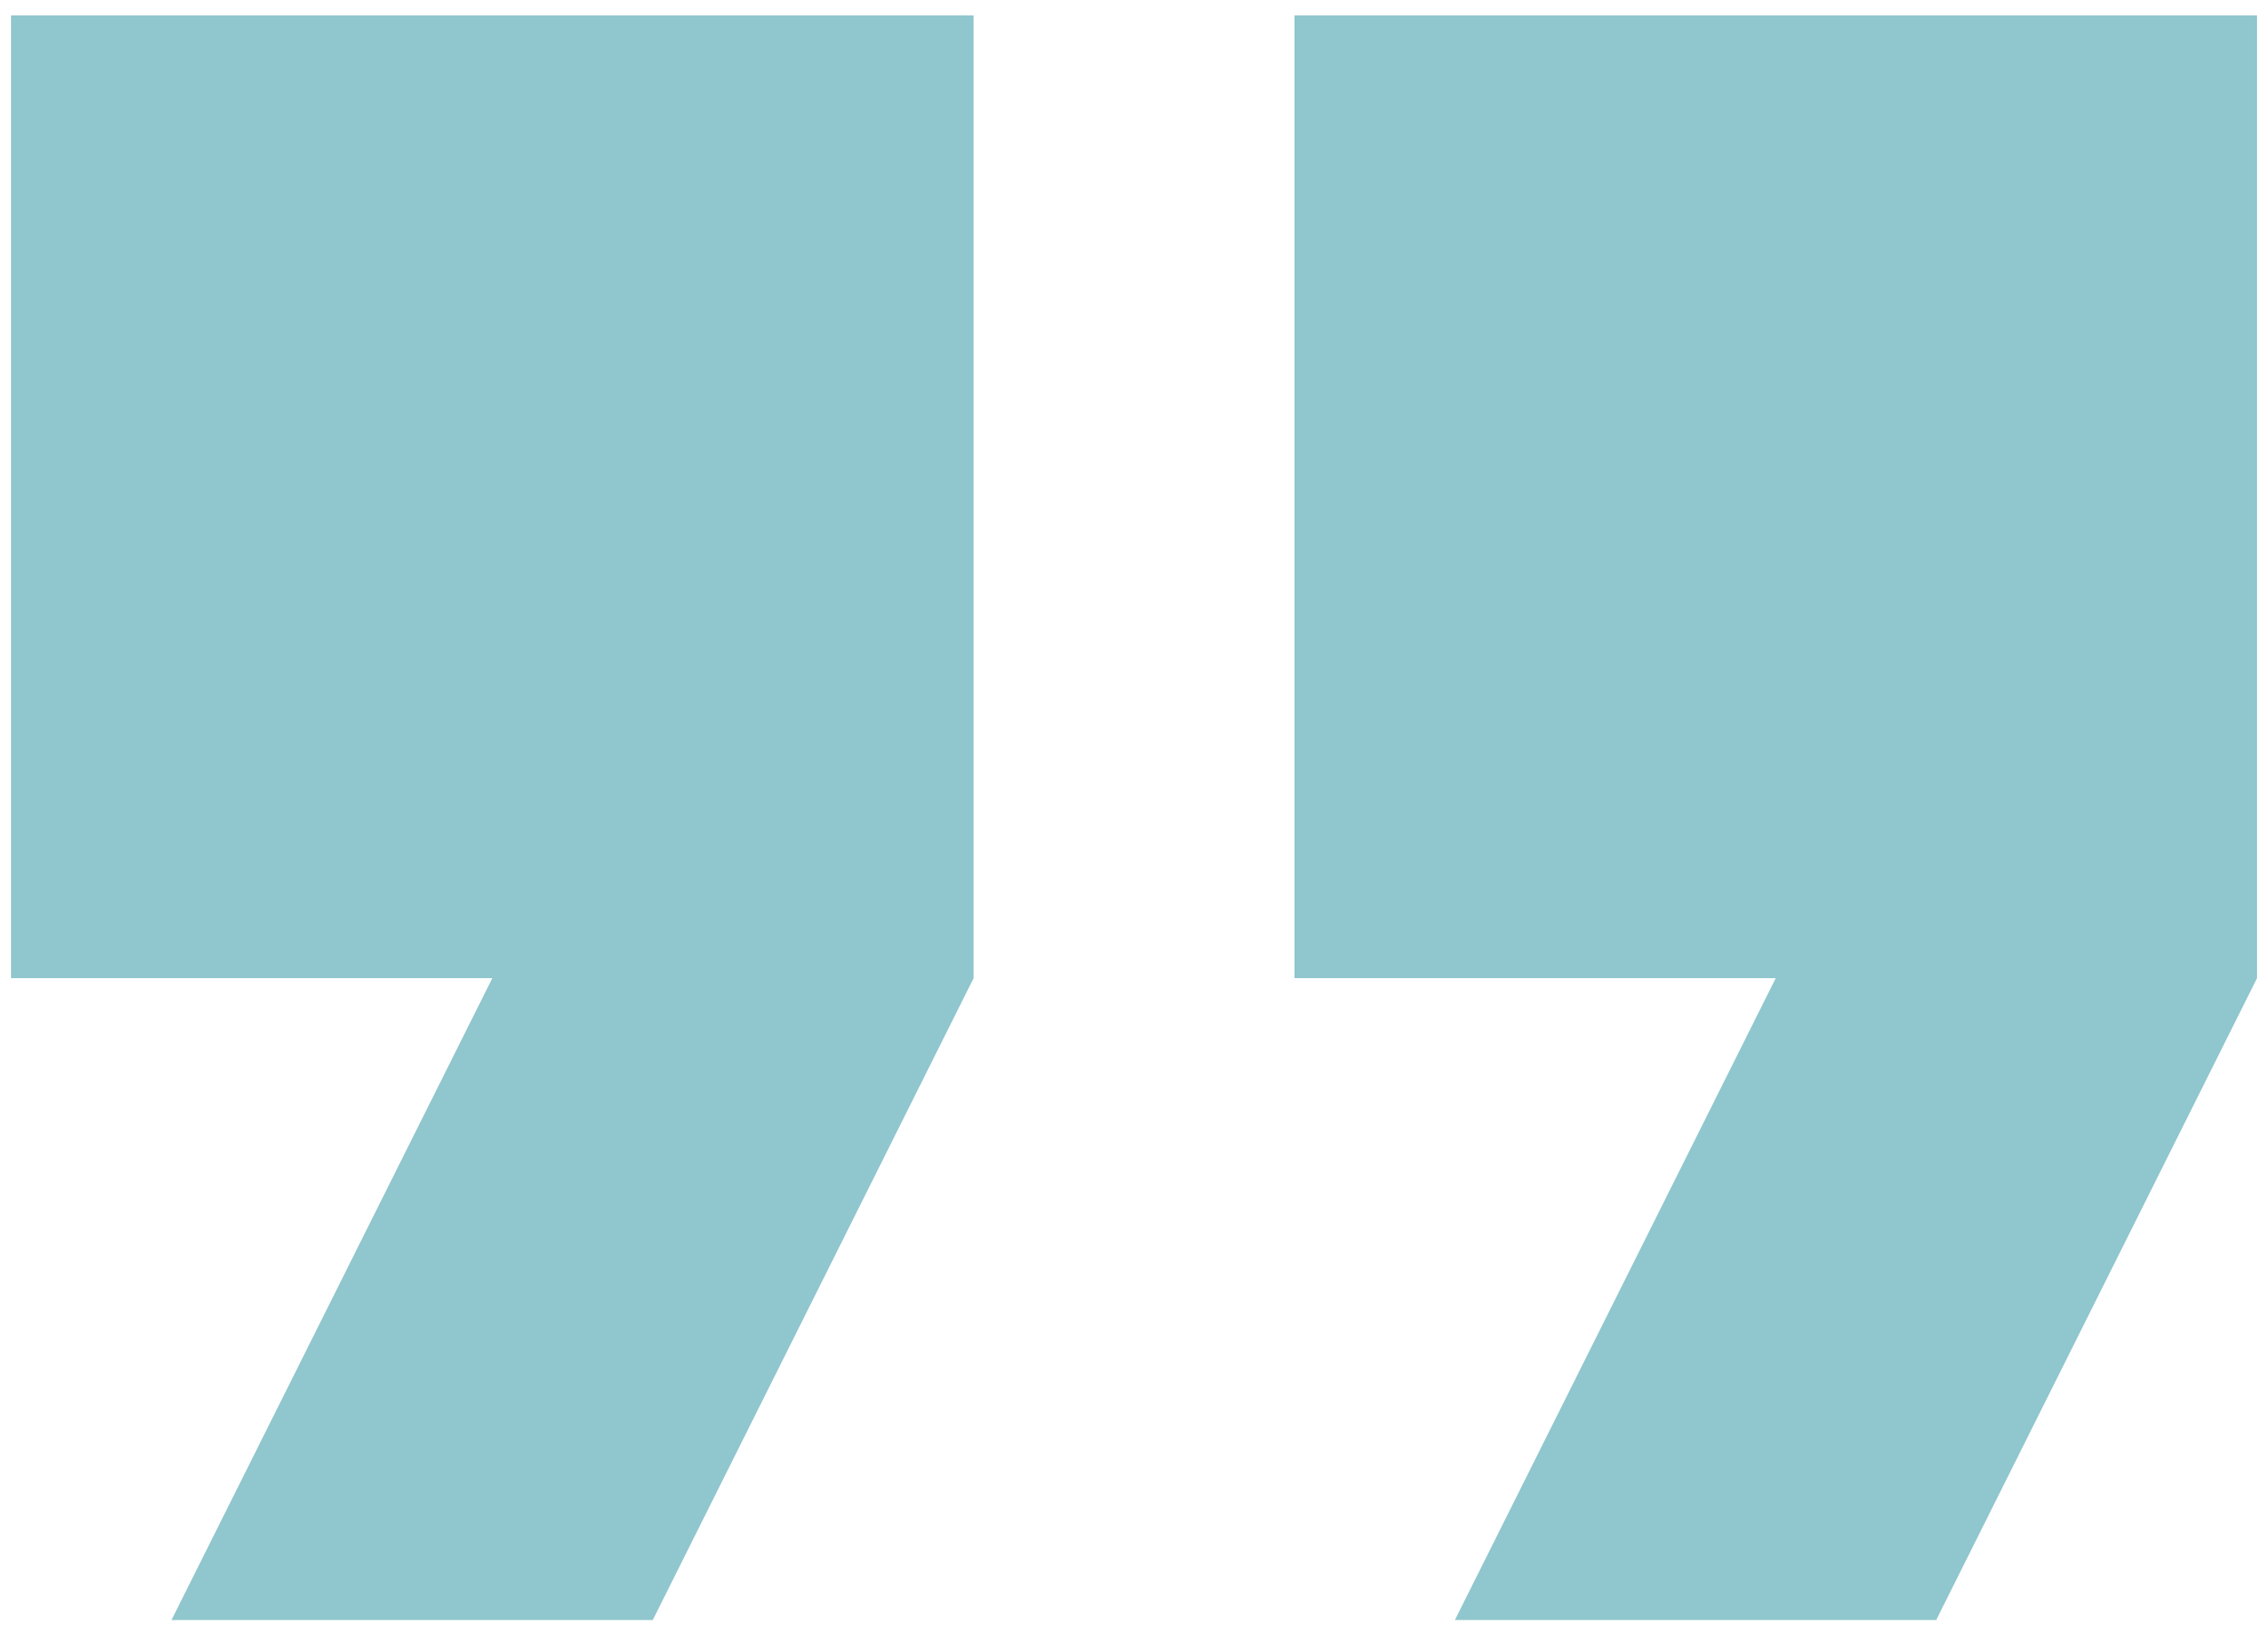
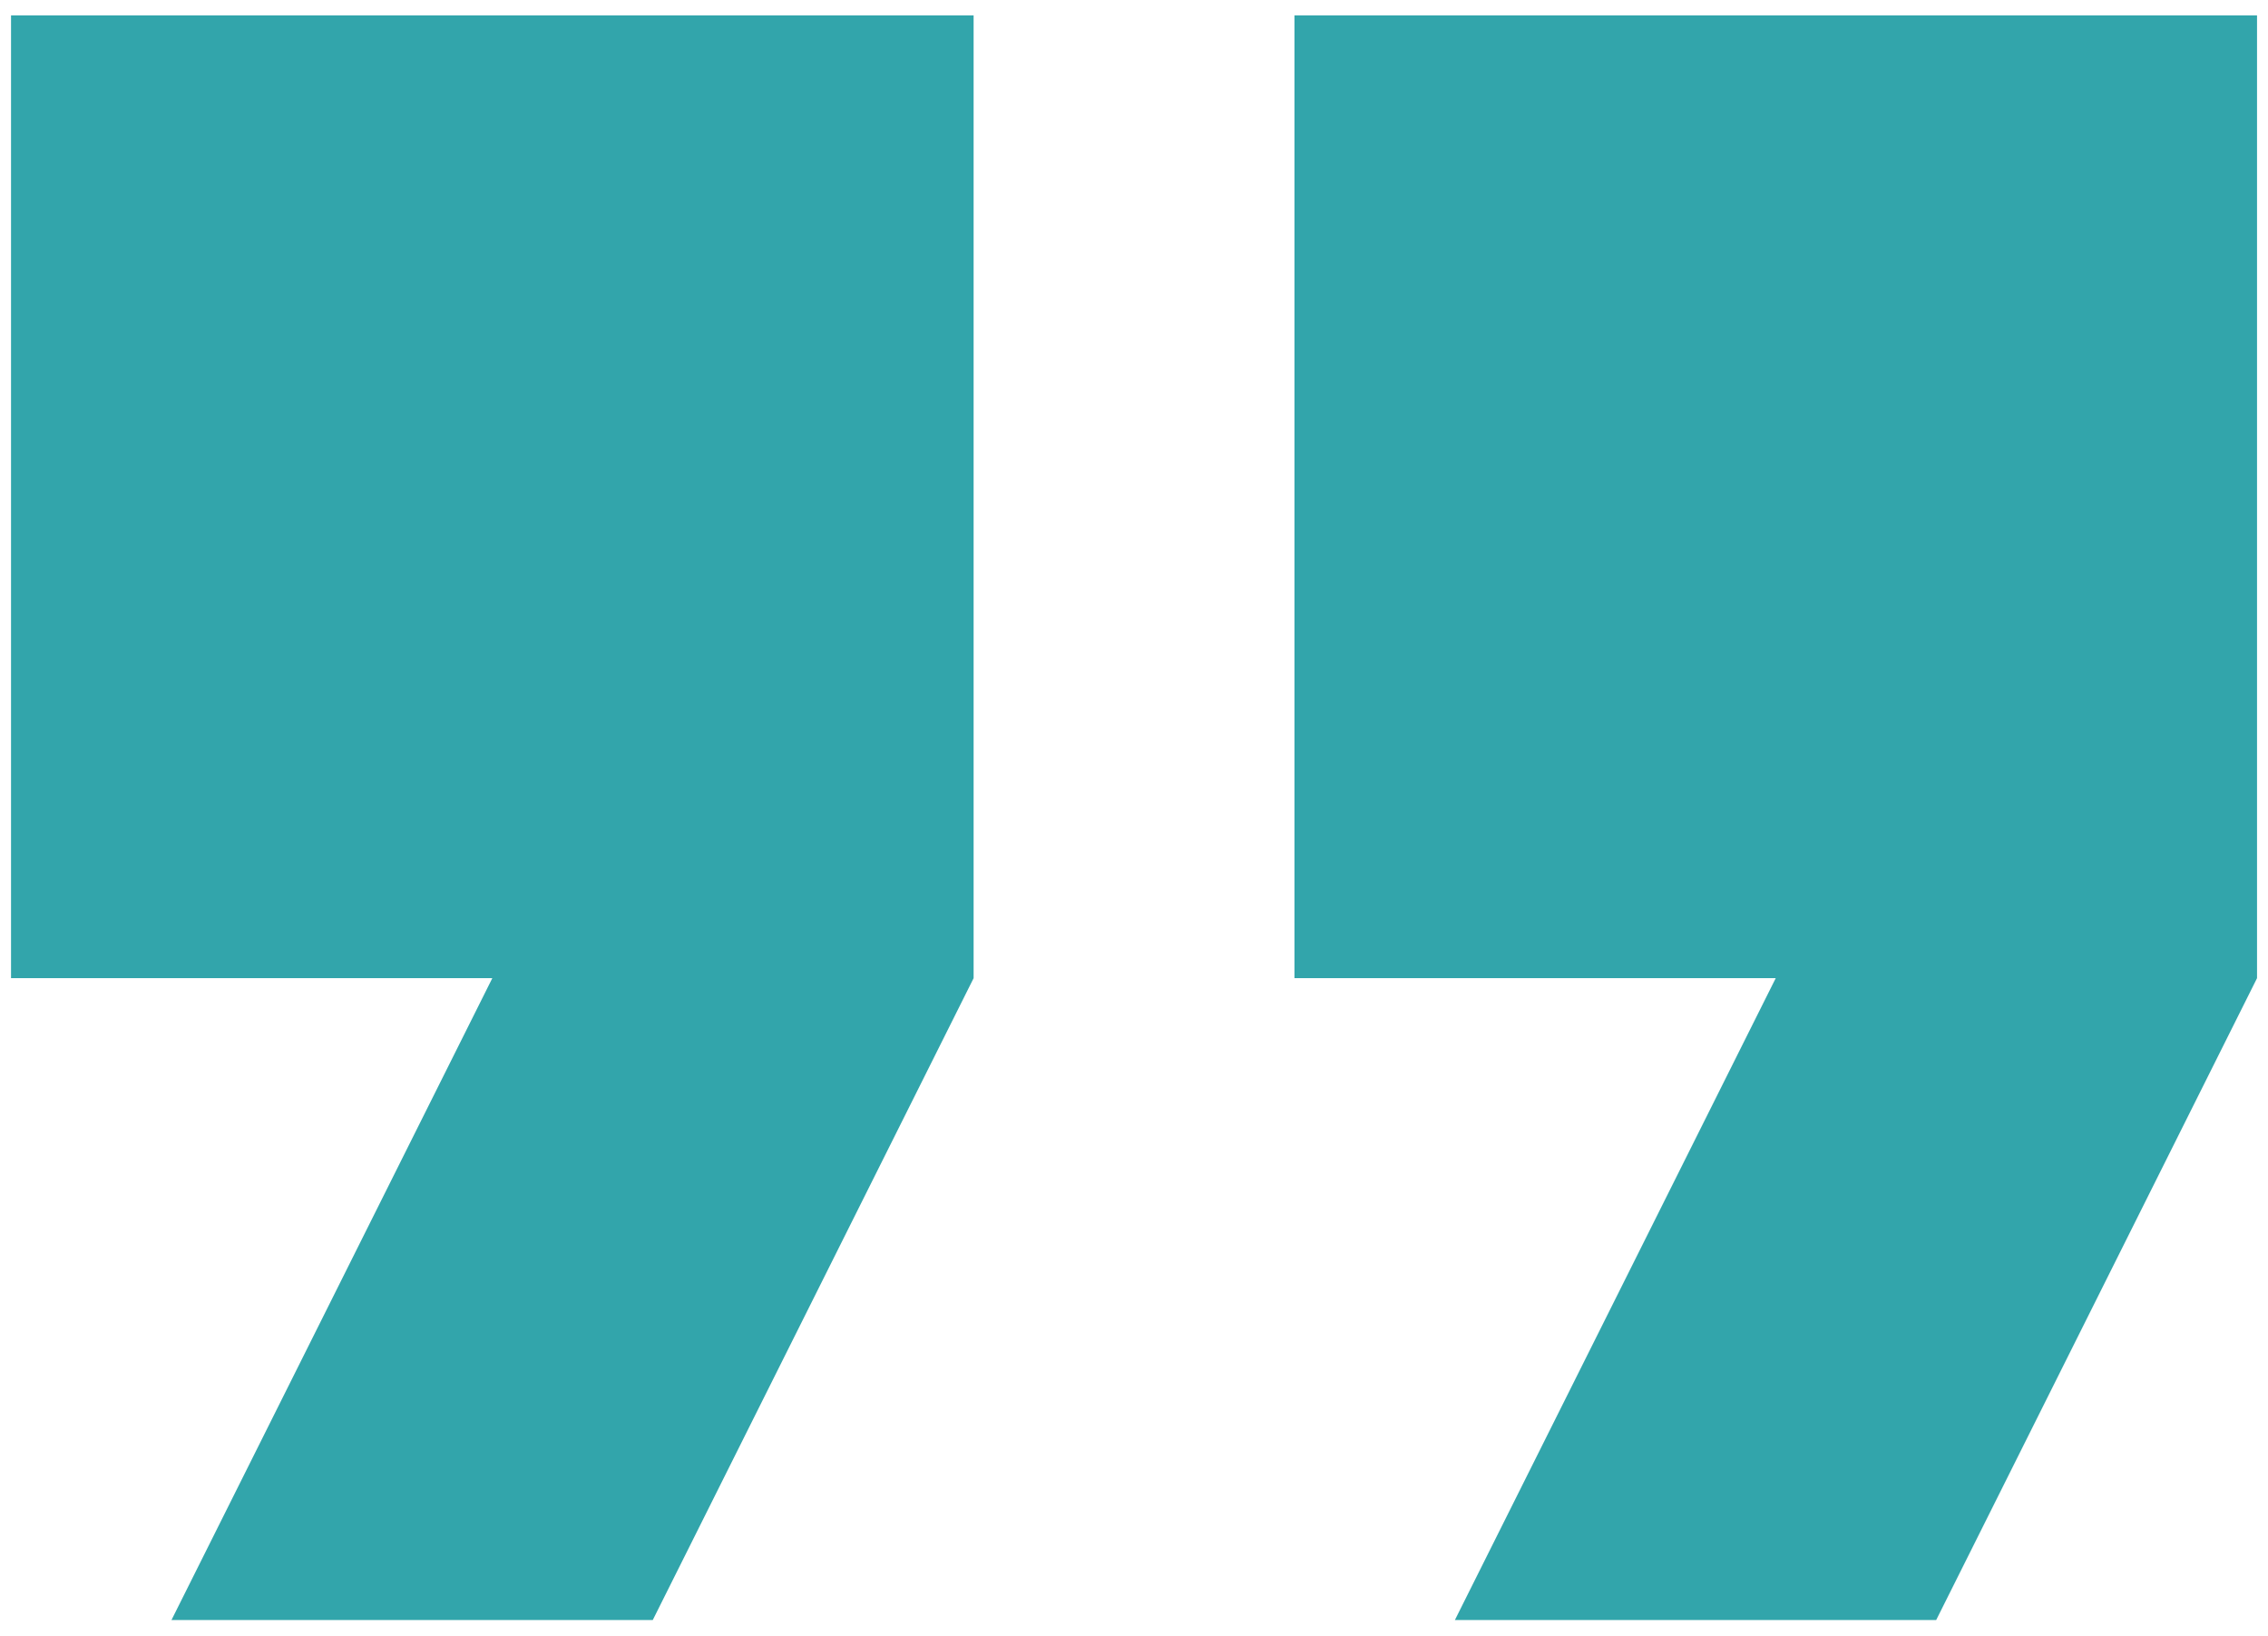
<svg xmlns="http://www.w3.org/2000/svg" width="43" height="31" viewBox="0 0 43 31" fill="none">
-   <path d="M27.584 30.709H36.709L42.792 18.542V0.292H24.542V18.542H33.667M3.251 30.709H12.376L18.459 18.542V0.292H0.209V18.542H9.334L3.251 30.709Z" fill="#90C6CD" />
+   <path d="M27.584 30.709H36.709L42.792 18.542V0.292H24.542V18.542H33.667M3.251 30.709H12.376L18.459 18.542V0.292H0.209V18.542H9.334L3.251 30.709Z" fill="#32A5AB" />
</svg>
